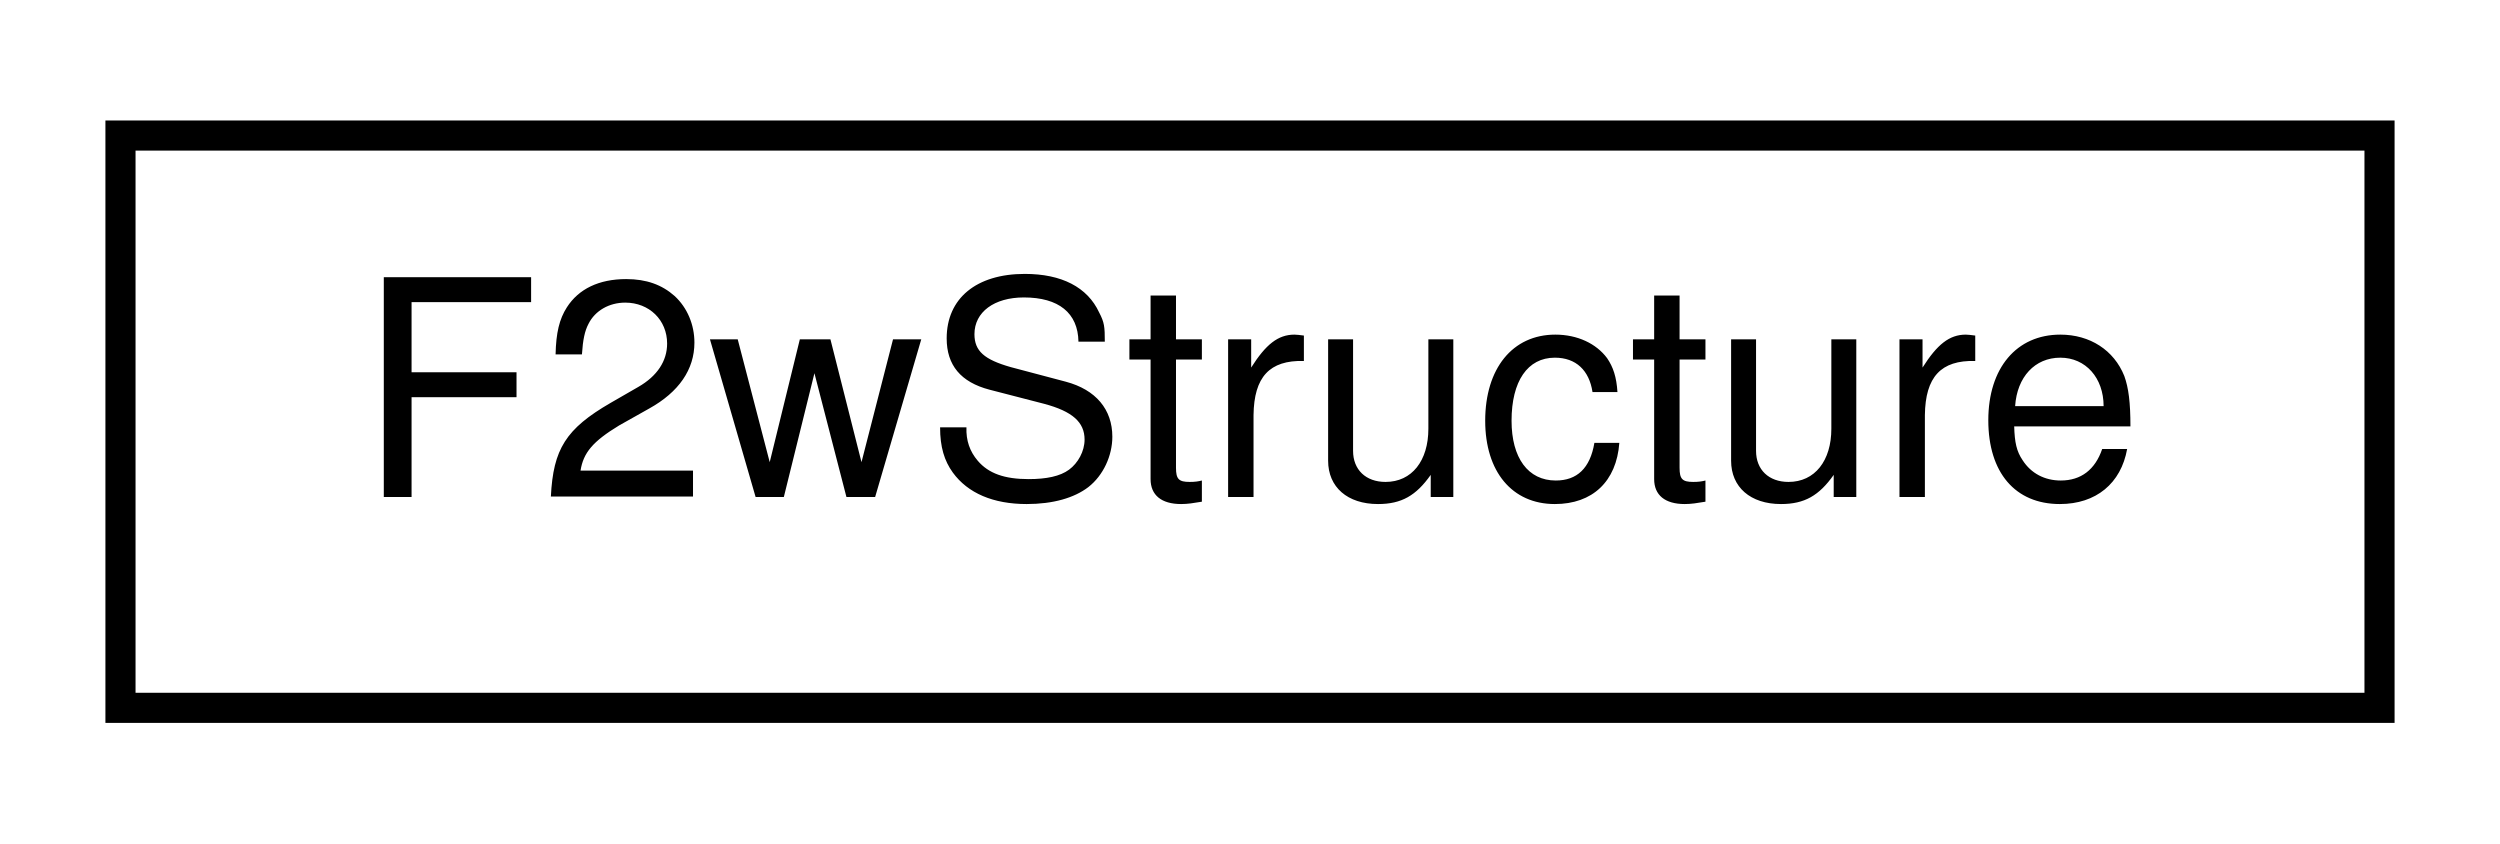
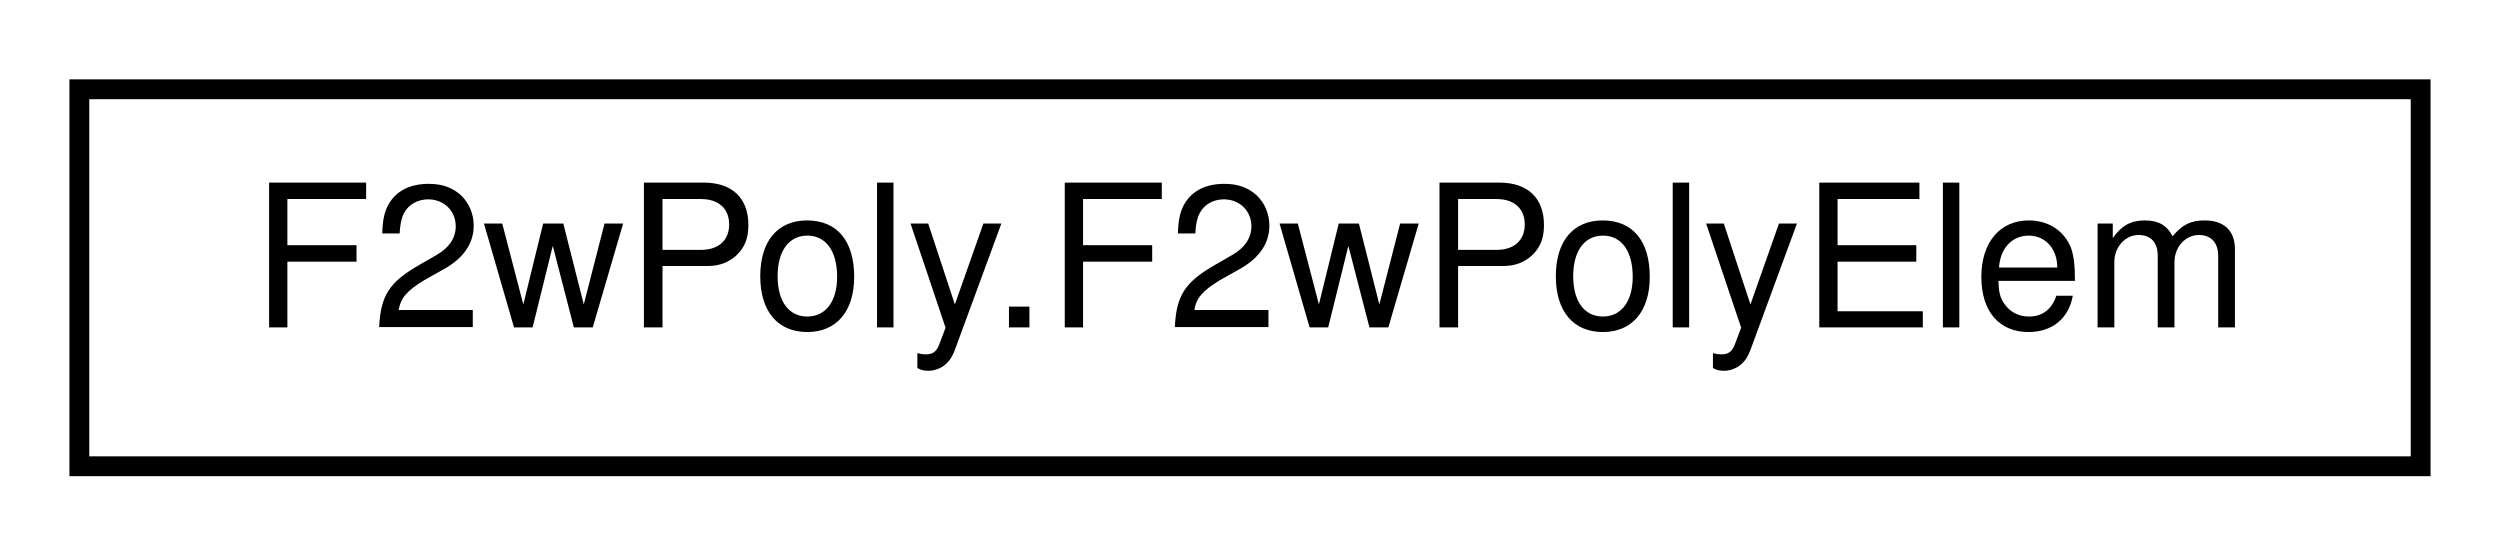
- <svg xmlns="http://www.w3.org/2000/svg" xmlns:xlink="http://www.w3.org/1999/xlink" width="83pt" height="28pt" viewBox="0.00 0.00 83.00 28.00">
+ <svg xmlns="http://www.w3.org/2000/svg" xmlns:xlink="http://www.w3.org/1999/xlink" width="126pt" height="28pt" viewBox="0.00 0.00 126.00 28.00">
  <g id="graph0" class="graph" transform="scale(1 1) rotate(0) translate(4 24)">
    <g id="node1" class="node">
      <g id="a_node1">
-         <a xlink:href="classumontreal_1_1ssj_1_1hups_1_1F2wStructure.html" target="_top" xlink:title="This class implements methods and fields needed by the classes umontreal.ssj.hups....">
-           <polygon fill="none" stroke="#000000" points="0,-.5 0,-19.5 75,-19.5 75,-.5 0,-.5" />
-           <text text-anchor="middle" x="37.5" y="-7.5" font-family="Helvetica,sans-Serif" font-size="10.00" fill="#000000">F2wStructure</text>
+         <a xlink:href="classumontreal_1_1ssj_1_1rng_1_1F2wPoly_1_1F2wPolyElem.html" target="_top" xlink:title=" ">
+           <polygon fill="none" stroke="#000000" points="0,-.5 0,-19.5 118,-19.5 118,-.5 0,-.5" />
+           <text text-anchor="middle" x="59" y="-7.5" font-family="Helvetica,sans-Serif" font-size="10.00" fill="#000000">F2wPoly.F2wPolyElem</text>
        </a>
      </g>
    </g>
  </g>
</svg>
